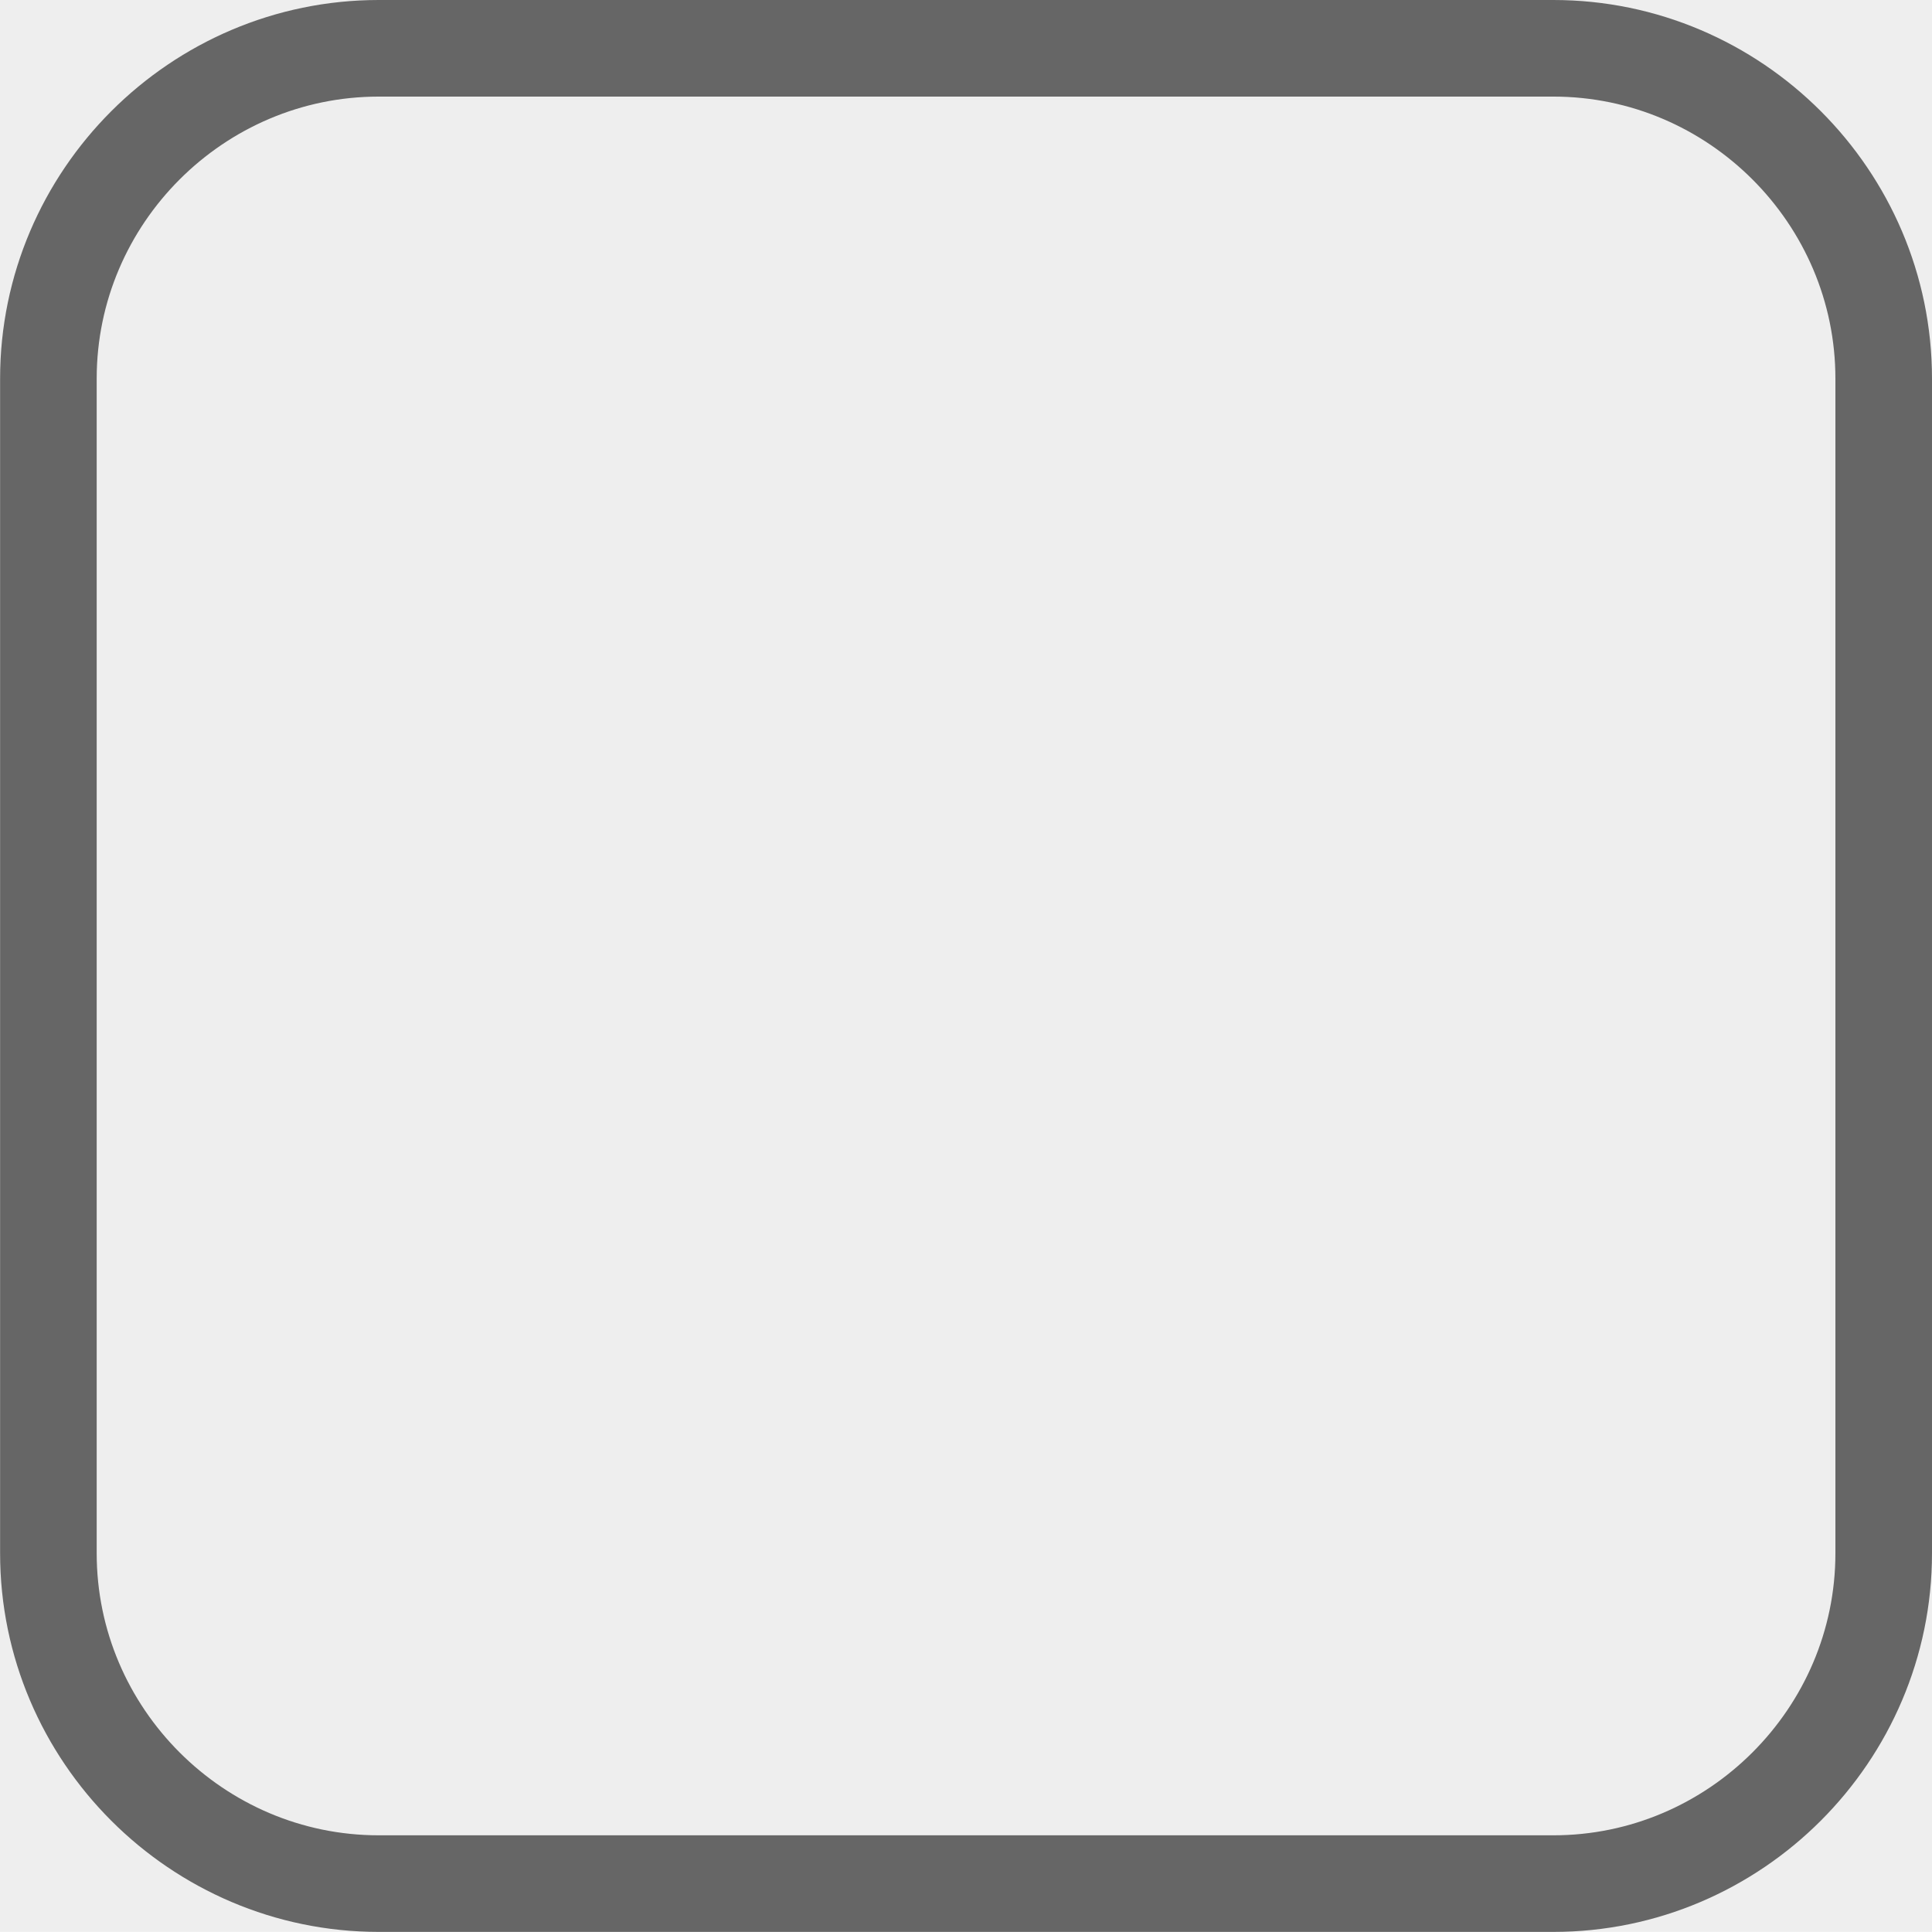
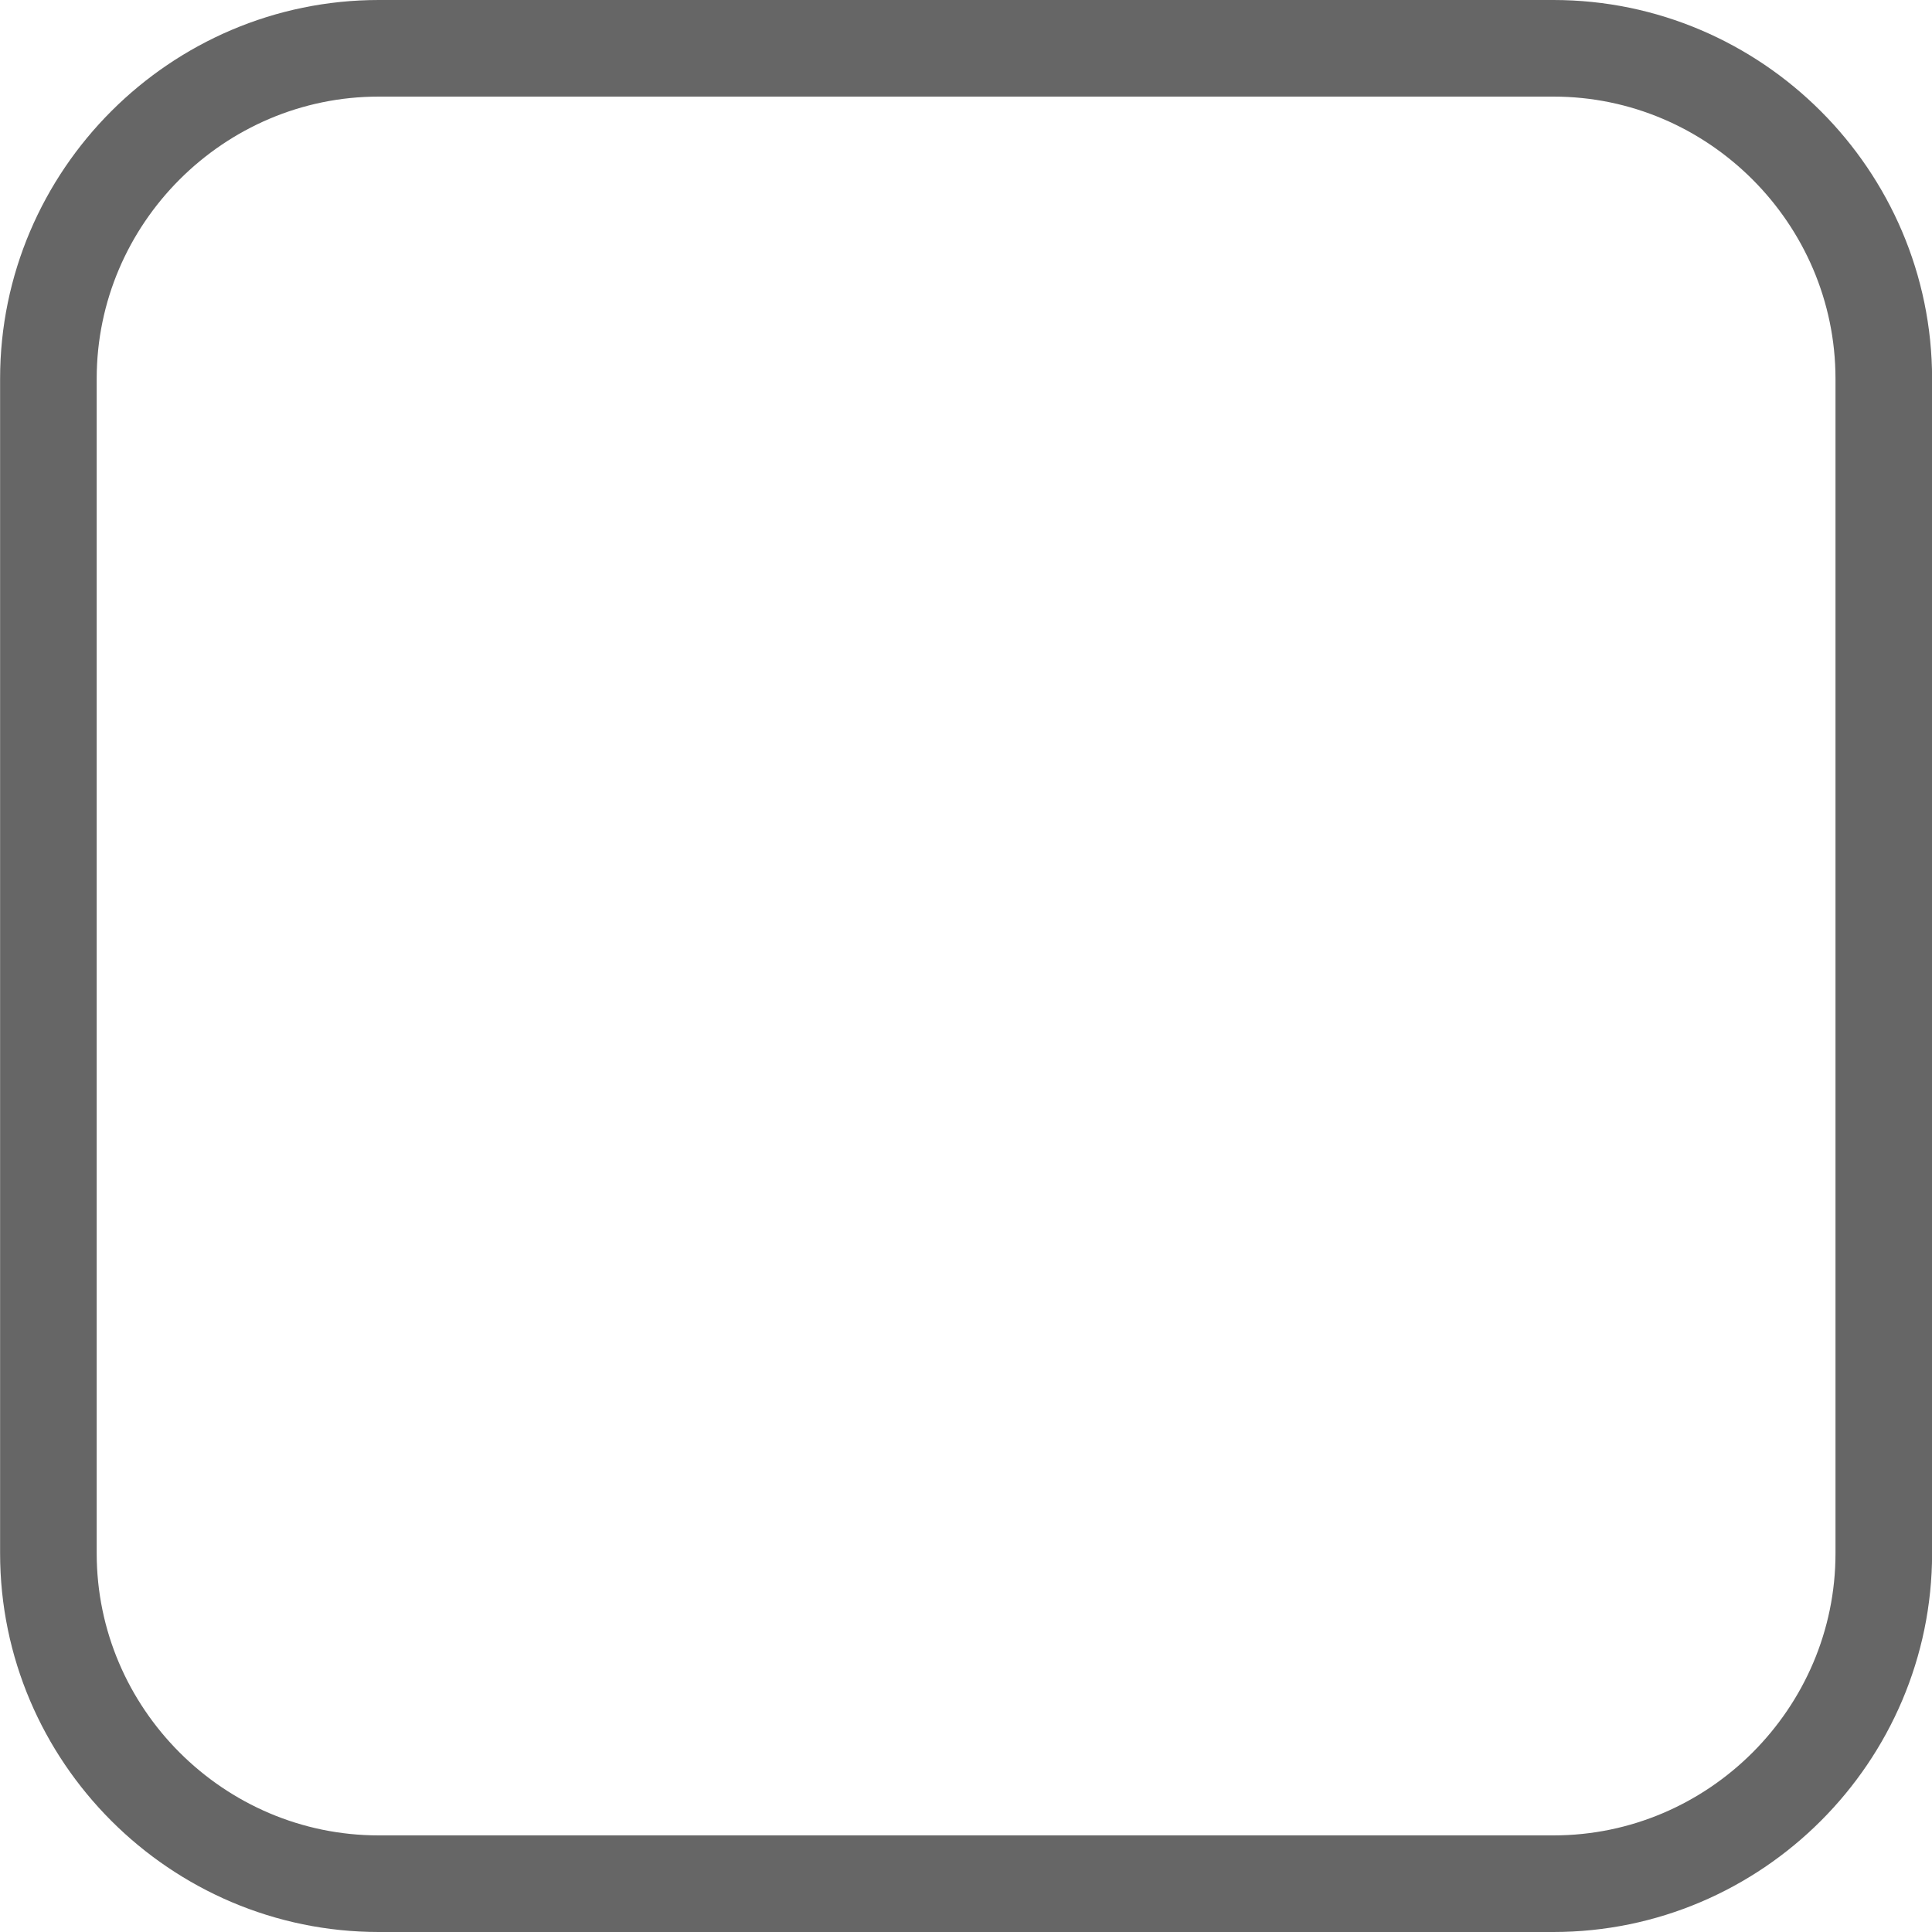
- <svg xmlns="http://www.w3.org/2000/svg" version="1.1" id="Layer_1" width="20.001" height="20" viewBox="0 0 20.001 20" overflow="visible" enable-background="new 0 0 20.001 20" xml:space="preserve">
-   <rect fill="#EEEEEE" width="20.001" height="20" />
-   <path fill="none" stroke="#666666" d="M16.081,0.5H3.921c-1.881,0-3.42,1.539-3.42,3.42v12.16c0,1.881,1.539,3.42,3.42,3.42h12.16  c1.88,0,3.42-1.539,3.42-3.42V3.92C19.501,2.039,17.962,0.5,16.081,0.5z" />
+ <svg xmlns="http://www.w3.org/2000/svg" version="1.1" id="Layer_1" width="20" height="20" viewBox="0 0 20 20" overflow="visible" enable-background="new 0 0 20 20" xml:space="preserve">
+   <rect fill="none" width="20" height="20" />
+   <path fill="none" stroke="#666666" d="M16.081,0.5H3.921c-1.881,0-3.42,1.539-3.42,3.42v12.16c0,1.881,1.539,3.42,3.42,3.42h12.16  c1.881,0,3.42-1.539,3.42-3.42V3.92C19.5,2.039,17.961,0.5,16.081,0.5z" />
</svg>
